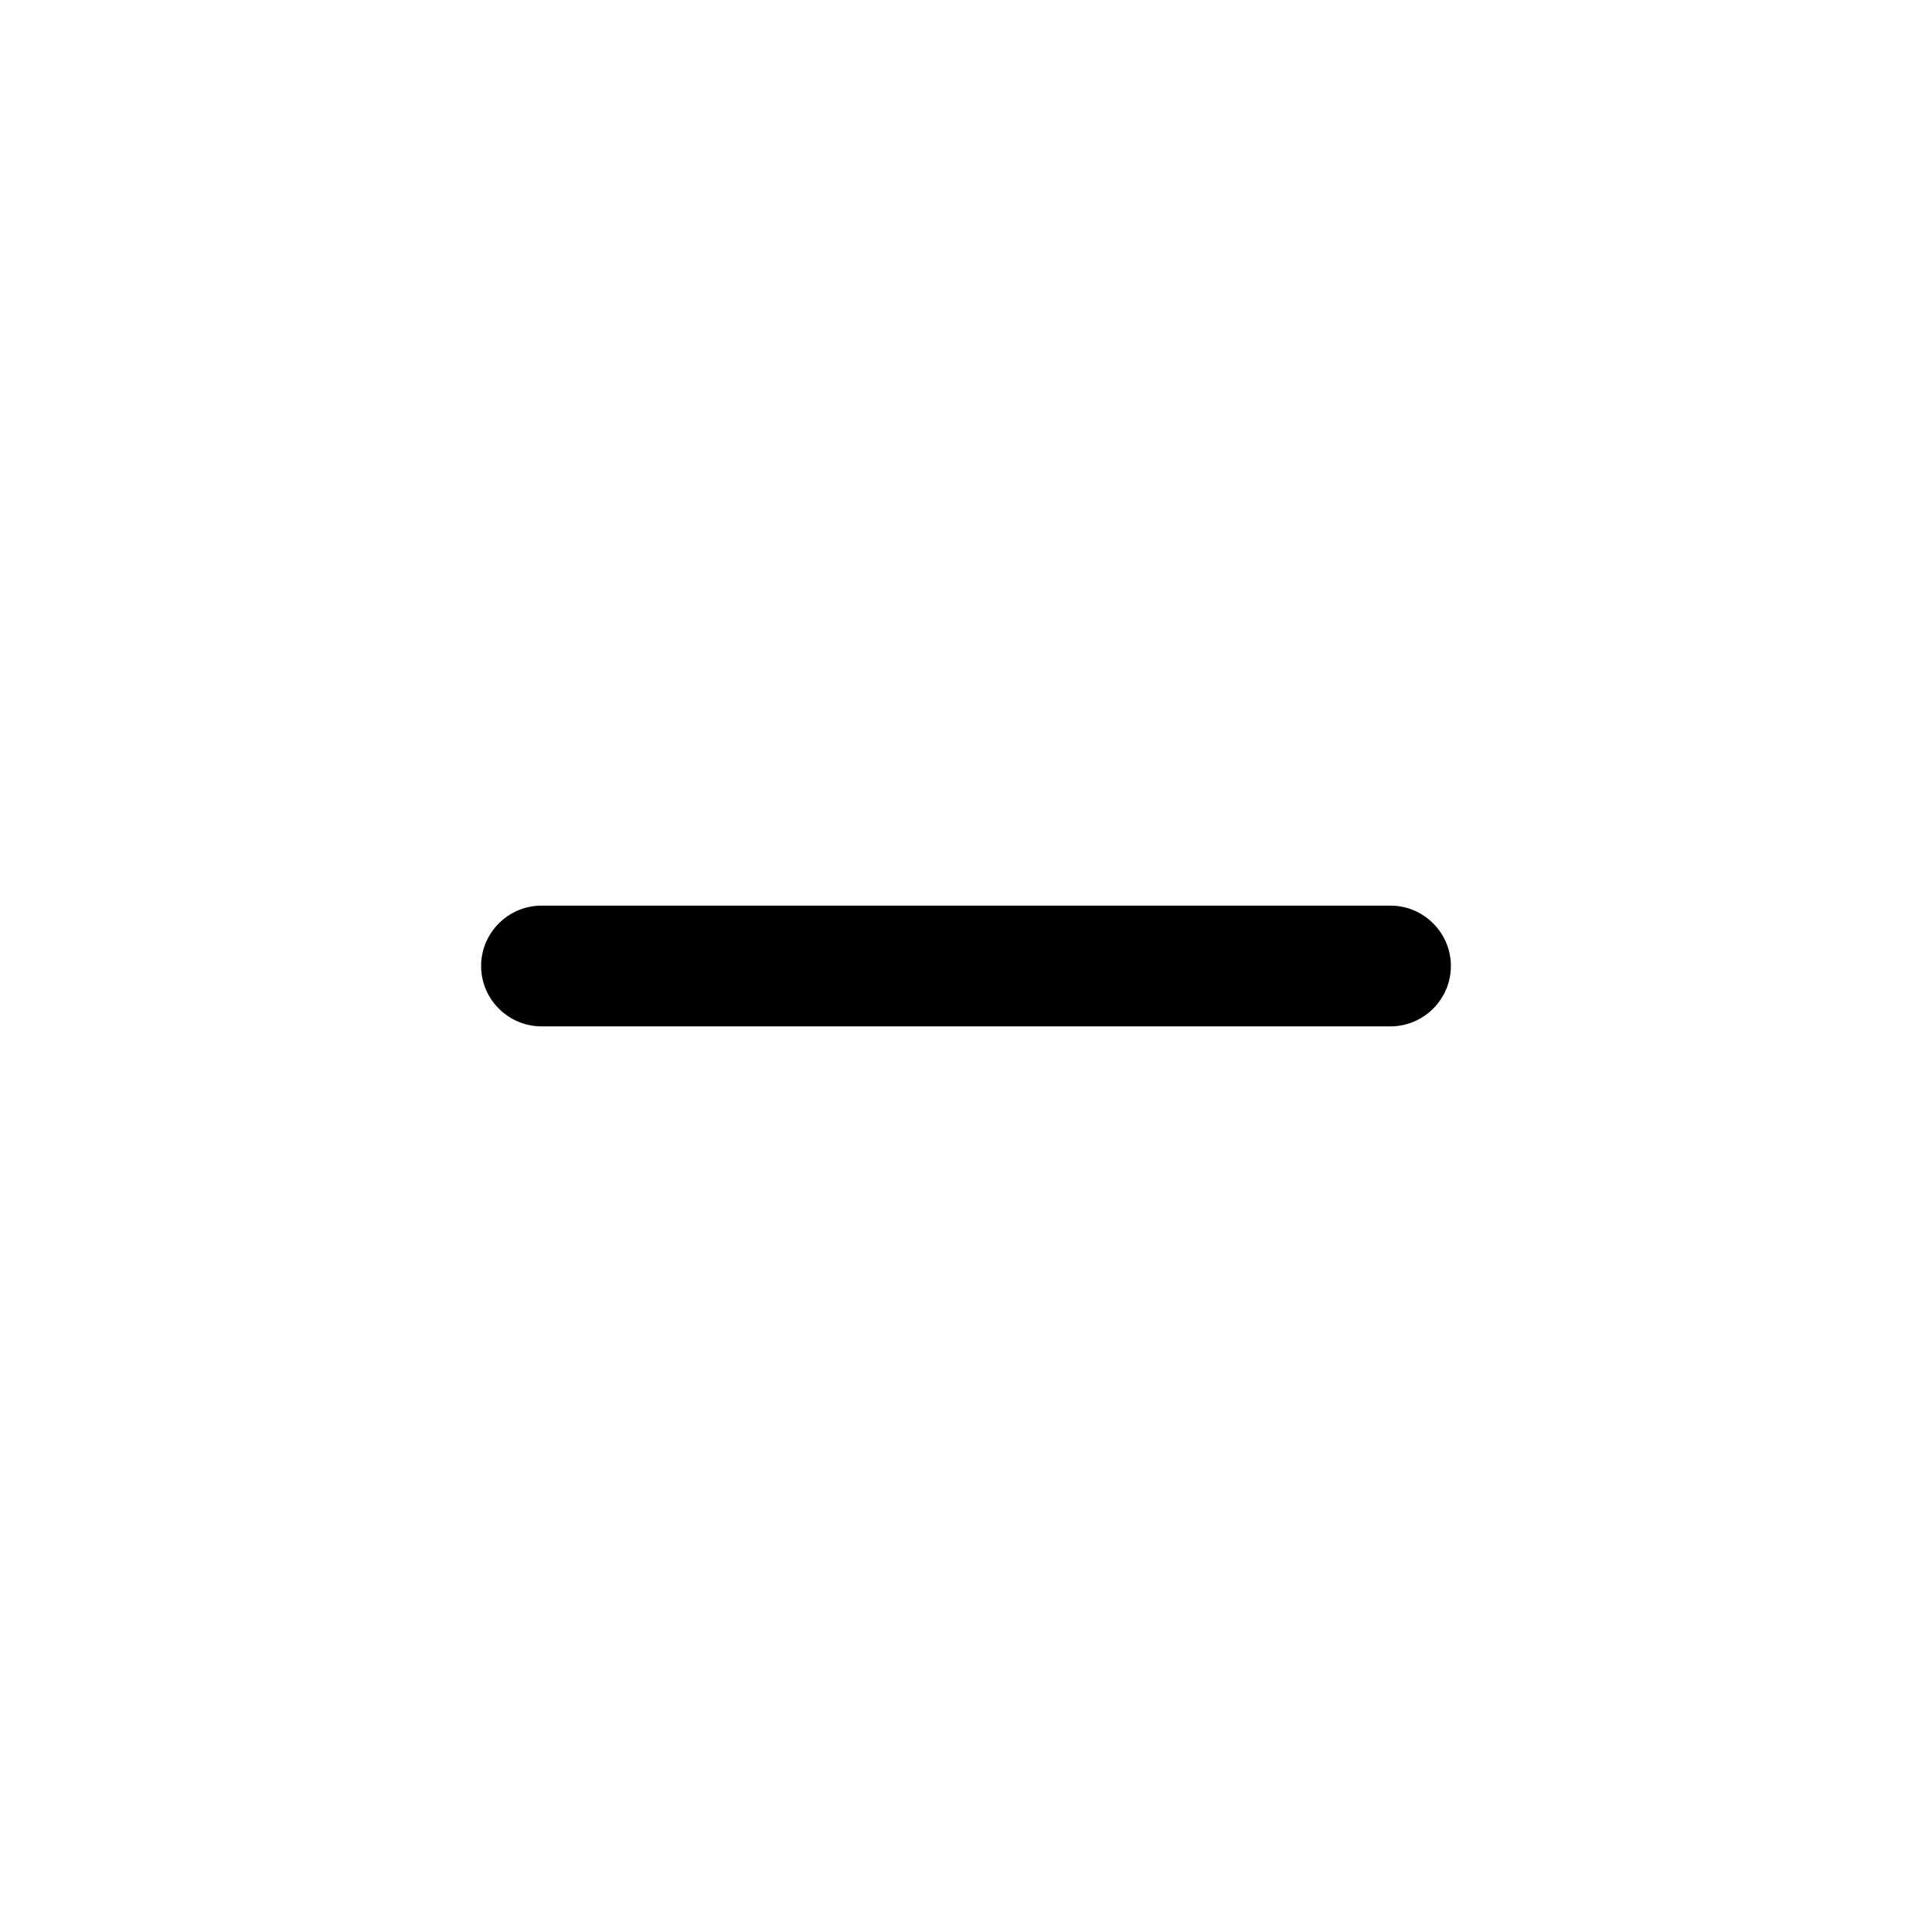
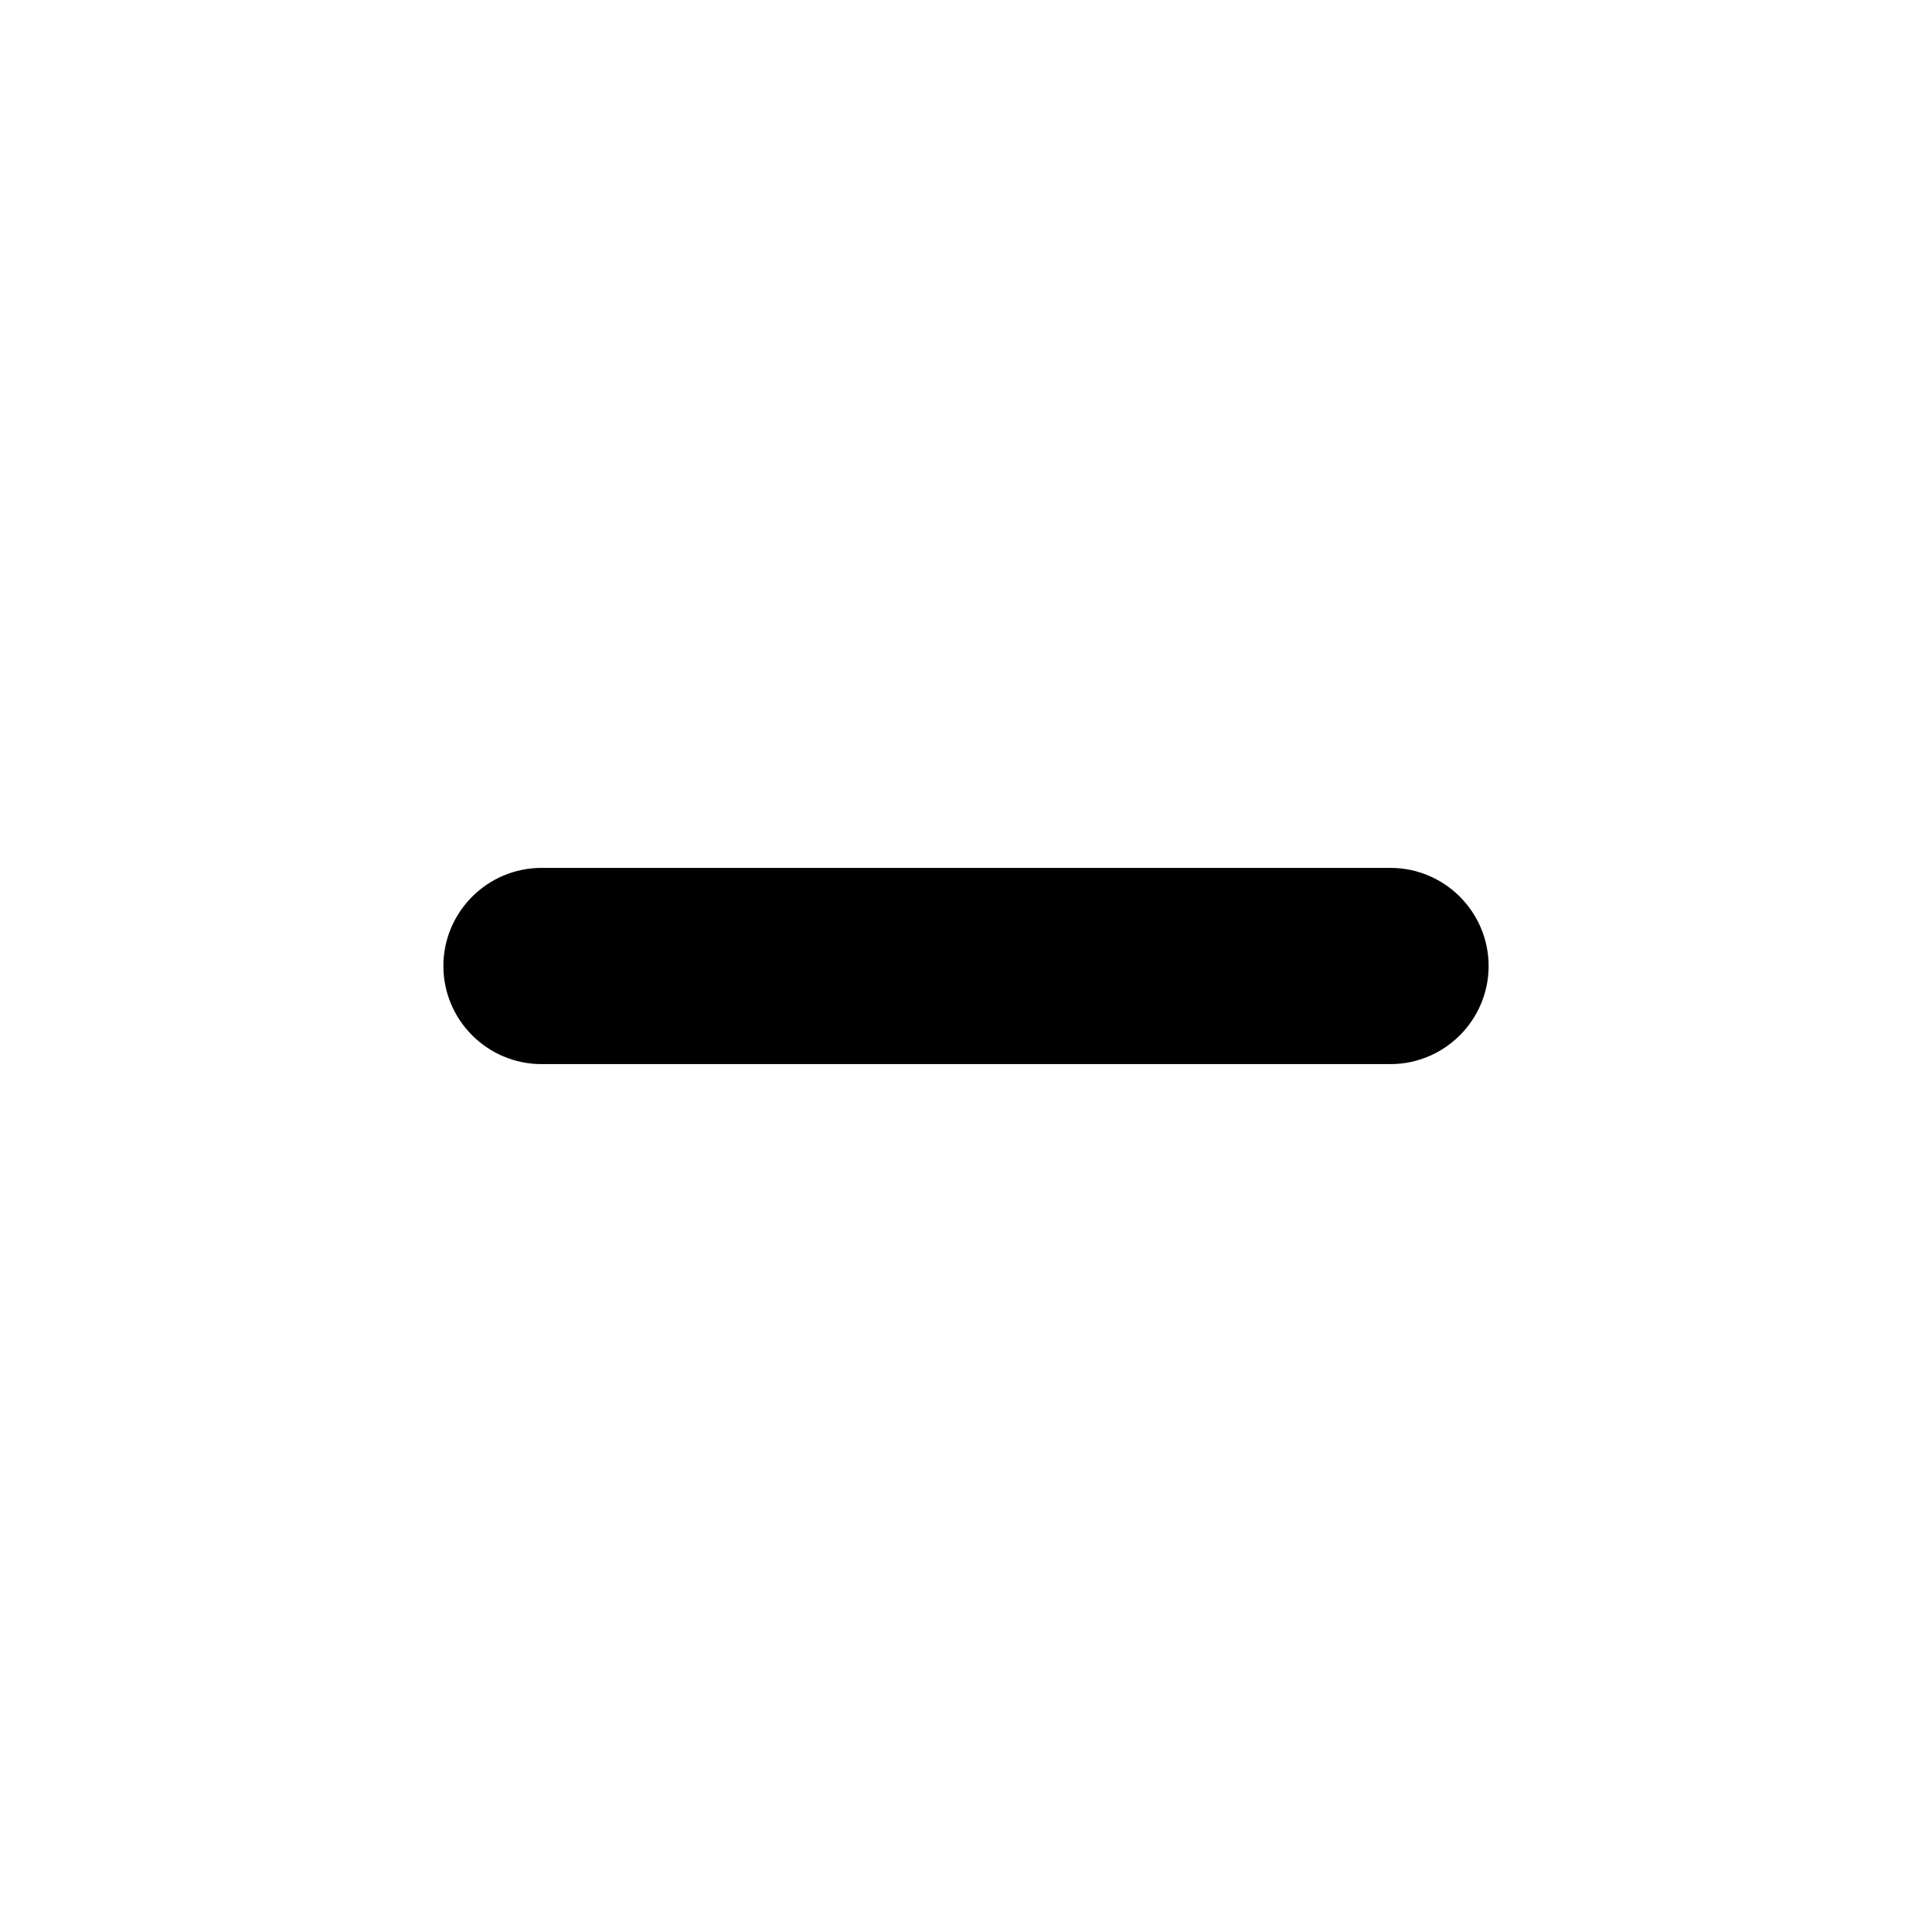
- <svg xmlns="http://www.w3.org/2000/svg" viewBox="0 0 512 512">
-   <path d="M368.5 240h-225c-8.8 0-16 7.2-16 16 0 4.4 1.8 8.4 4.7 11.3 2.9 2.9 6.9 4.7 11.3 4.7h225c8.8 0 16-7.2 16-16s-7.2-16-16-16z" />
+ <svg xmlns="http://www.w3.org/2000/svg" version="1.1" id="レイヤー_1" x="0px" y="0px" width="512px" height="512px" viewBox="0 0 512 512" enable-background="new 0 0 512 512" xml:space="preserve">
+   <path stroke="#000000" stroke-width="20" stroke-miterlimit="10" d="M368.5,240h-225c-8.8,0-16,7.2-16,16c0,4.4,1.8,8.4,4.7,11.3  s6.9,4.7,11.3,4.7h225c8.8,0,16-7.2,16-16S377.3,240,368.5,240z" />
</svg>
